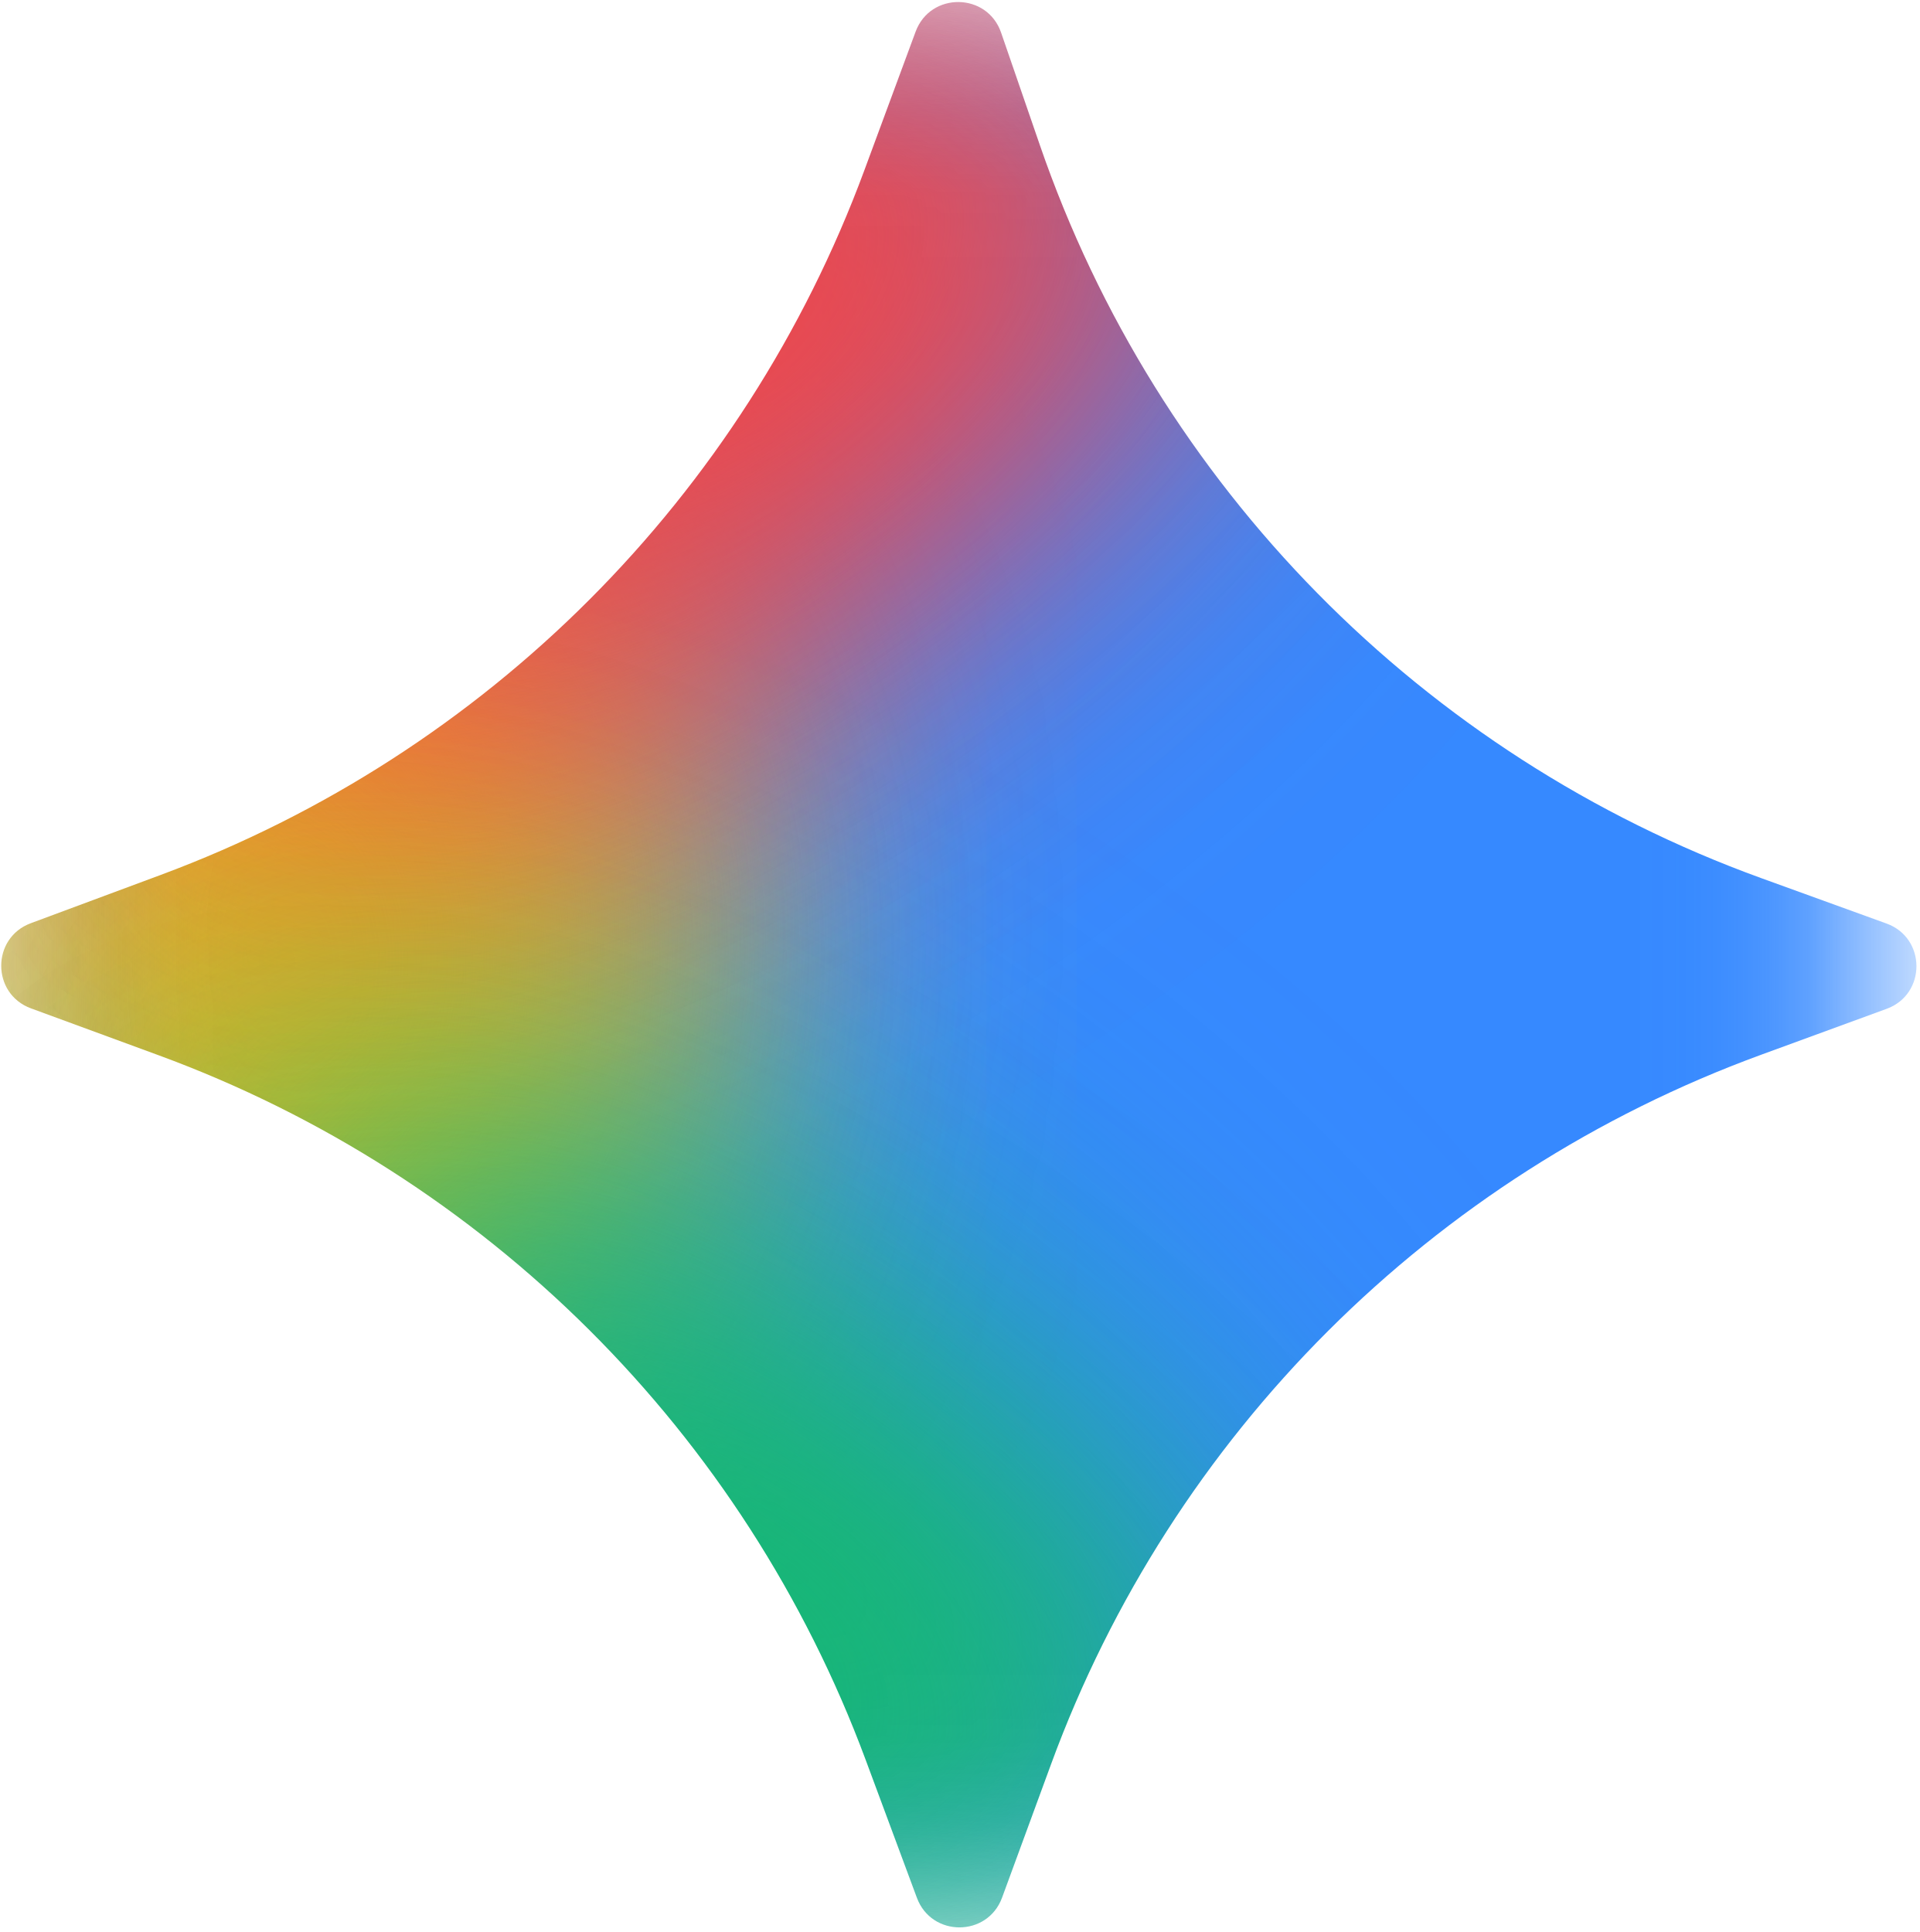
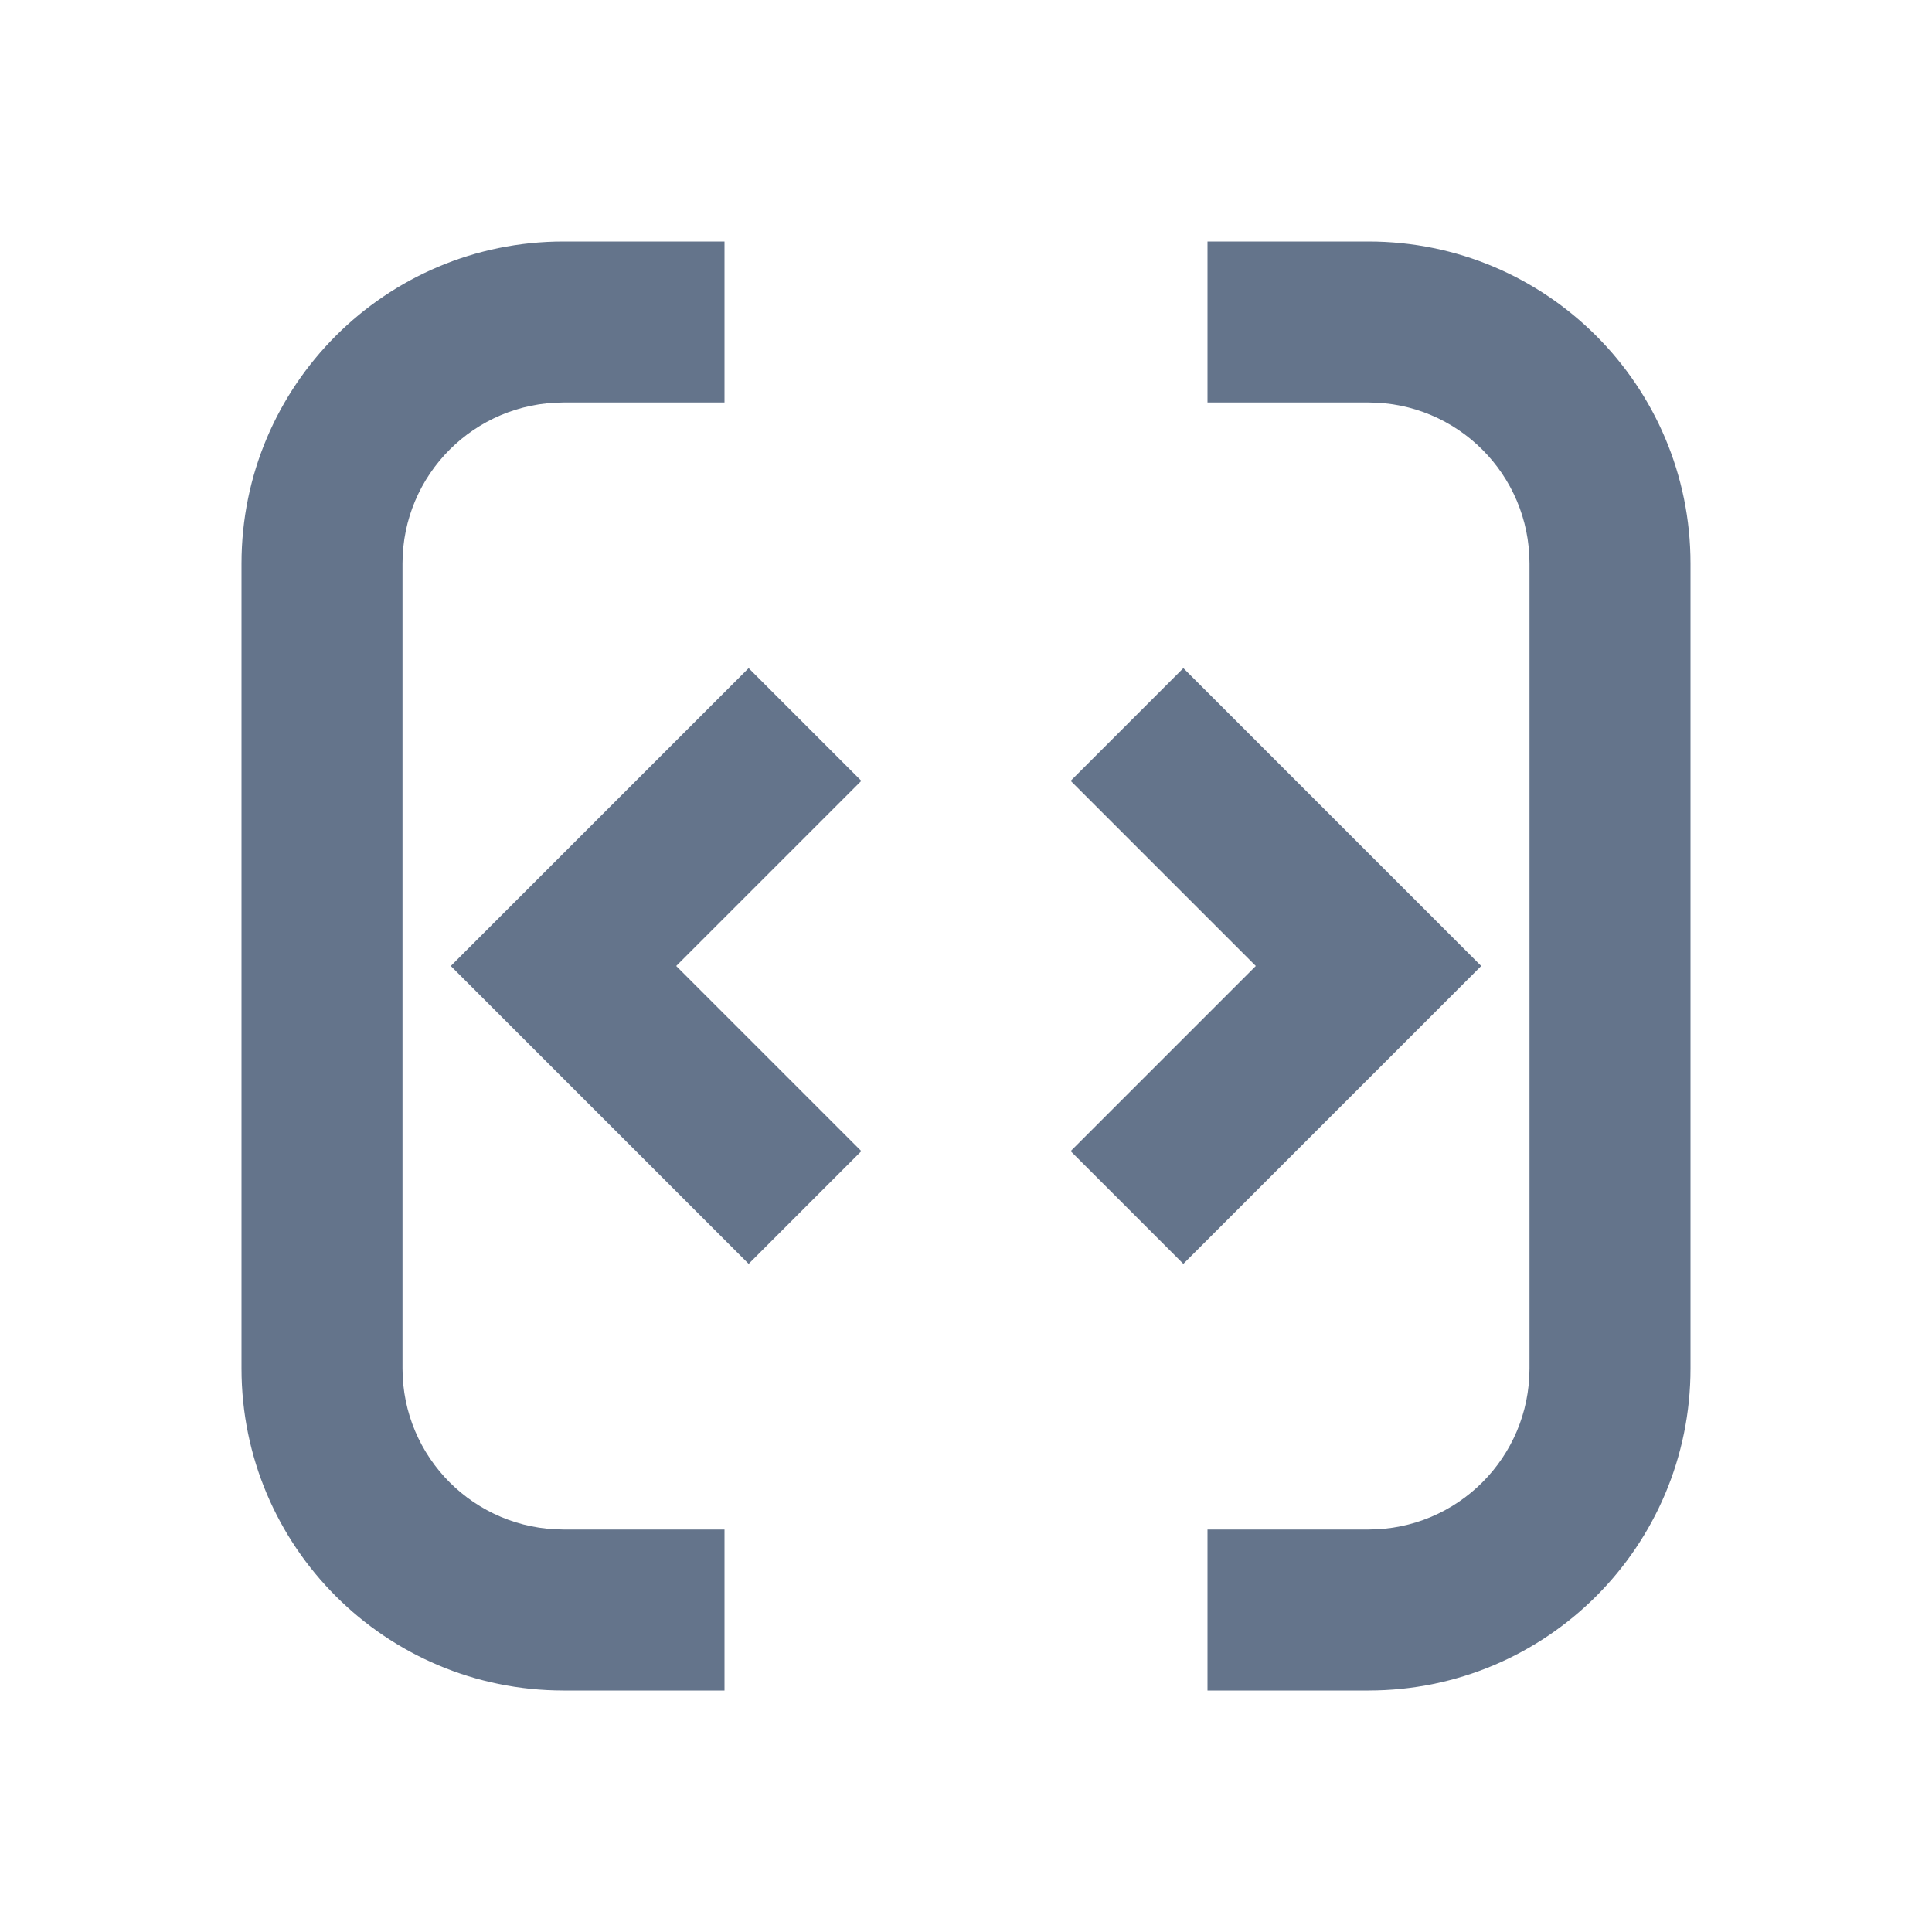
- <svg xmlns="http://www.w3.org/2000/svg" viewBox="0 0 296 298" width="296" height="298" fill="none">
-   <mask id="a" width="296" height="298" x="0" y="0" maskUnits="userSpaceOnUse" style="mask-type:alpha">
-     <path fill="#3186FF" d="M141.201 4.886c2.282-6.17 11.042-6.071 13.184.148l5.985 17.37a184.004 184.004 0 0 0 111.257 113.049l19.304 6.997c6.143 2.227 6.156 10.91.02 13.155l-19.35 7.082a184.001 184.001 0 0 0-109.495 109.385l-7.573 20.629c-2.241 6.105-10.869 6.121-13.133.025l-7.908-21.296a184 184 0 0 0-109.02-108.658l-19.698-7.239c-6.102-2.243-6.118-10.867-.025-13.132l20.083-7.467A183.998 183.998 0 0 0 133.291 26.28l7.91-21.394Z" />
-   </mask>
-   <g mask="url(#a)">
-     <g filter="url(#b)">
-       <ellipse cx="163" cy="149" fill="#3689FF" rx="196" ry="159" />
-     </g>
-     <g filter="url(#c)">
-       <ellipse cx="33.5" cy="142.5" fill="#F6C013" rx="68.5" ry="72.5" />
-     </g>
-     <g filter="url(#d)">
-       <ellipse cx="19.5" cy="148.5" fill="#F6C013" rx="68.5" ry="72.5" />
-     </g>
-     <g filter="url(#e)">
-       <path fill="#FA4340" d="M194 10.5C172 82.5 65.5 134.333 22.5 135L144-66l50 76.5Z" />
-     </g>
-     <g filter="url(#f)">
-       <path fill="#FA4340" d="M190.5-12.5C168.5 59.5 62 111.333 19 112L140.5-89l50 76.5Z" />
-     </g>
-     <g filter="url(#g)">
-       <path fill="#14BB69" d="M194.5 279.5C172.5 207.5 66 155.667 23 155l121.5 201 50-76.5Z" />
-     </g>
-     <g filter="url(#h)">
-       <path fill="#14BB69" d="M196.5 320.5C174.5 248.5 68 196.667 25 196l121.5 201 50-76.5Z" />
-     </g>
-   </g>
-   <defs>
-     <filter id="b" width="464" height="390" x="-69" y="-46" color-interpolation-filters="sRGB" filterUnits="userSpaceOnUse">
-       <feFlood flood-opacity="0" result="BackgroundImageFix" />
-       <feBlend in="SourceGraphic" in2="BackgroundImageFix" result="shape" />
-       <feGaussianBlur result="effect1_foregroundBlur_69_17998" stdDeviation="18" />
-     </filter>
-     <filter id="c" width="265" height="273" x="-99" y="6" color-interpolation-filters="sRGB" filterUnits="userSpaceOnUse">
-       <feFlood flood-opacity="0" result="BackgroundImageFix" />
-       <feBlend in="SourceGraphic" in2="BackgroundImageFix" result="shape" />
-       <feGaussianBlur result="effect1_foregroundBlur_69_17998" stdDeviation="32" />
-     </filter>
-     <filter id="d" width="265" height="273" x="-113" y="12" color-interpolation-filters="sRGB" filterUnits="userSpaceOnUse">
-       <feFlood flood-opacity="0" result="BackgroundImageFix" />
-       <feBlend in="SourceGraphic" in2="BackgroundImageFix" result="shape" />
-       <feGaussianBlur result="effect1_foregroundBlur_69_17998" stdDeviation="32" />
-     </filter>
-     <filter id="e" width="299.5" height="329" x="-41.5" y="-130" color-interpolation-filters="sRGB" filterUnits="userSpaceOnUse">
-       <feFlood flood-opacity="0" result="BackgroundImageFix" />
-       <feBlend in="SourceGraphic" in2="BackgroundImageFix" result="shape" />
-       <feGaussianBlur result="effect1_foregroundBlur_69_17998" stdDeviation="32" />
-     </filter>
-     <filter id="f" width="299.5" height="329" x="-45" y="-153" color-interpolation-filters="sRGB" filterUnits="userSpaceOnUse">
-       <feFlood flood-opacity="0" result="BackgroundImageFix" />
-       <feBlend in="SourceGraphic" in2="BackgroundImageFix" result="shape" />
-       <feGaussianBlur result="effect1_foregroundBlur_69_17998" stdDeviation="32" />
-     </filter>
-     <filter id="g" width="299.5" height="329" x="-41" y="91" color-interpolation-filters="sRGB" filterUnits="userSpaceOnUse">
-       <feFlood flood-opacity="0" result="BackgroundImageFix" />
-       <feBlend in="SourceGraphic" in2="BackgroundImageFix" result="shape" />
-       <feGaussianBlur result="effect1_foregroundBlur_69_17998" stdDeviation="32" />
-     </filter>
-     <filter id="h" width="299.5" height="329" x="-39" y="132" color-interpolation-filters="sRGB" filterUnits="userSpaceOnUse">
-       <feFlood flood-opacity="0" result="BackgroundImageFix" />
-       <feBlend in="SourceGraphic" in2="BackgroundImageFix" result="shape" />
-       <feGaussianBlur result="effect1_foregroundBlur_69_17998" stdDeviation="32" />
-     </filter>
-   </defs>
+ <svg xmlns="http://www.w3.org/2000/svg" viewBox="0 0 24 24" role="img">
+   <path fill="#64748b" d="M7 3a4 4 0 0 0-4 4v10a4 4 0 0 0 4 4h2v-2H7a2 2 0 0 1-2-2V7a2 2 0 0 1 2-2h2V3H7Zm8 0v2h2a2 2 0 0 1 2 2v10a2 2 0 0 1-2 2h-2v2h2a4 4 0 0 0 4-4V7a4 4 0 0 0-4-4h-2Zm-5.7 5.3L5.6 12l3.7 3.7 1.4-1.4L8.4 12l2.3-2.3-1.4-1.4Zm5.4 0-1.4 1.4 2.3 2.3-2.3 2.3 1.4 1.4 3.7-3.7-3.7-3.7Z" />
</svg>
